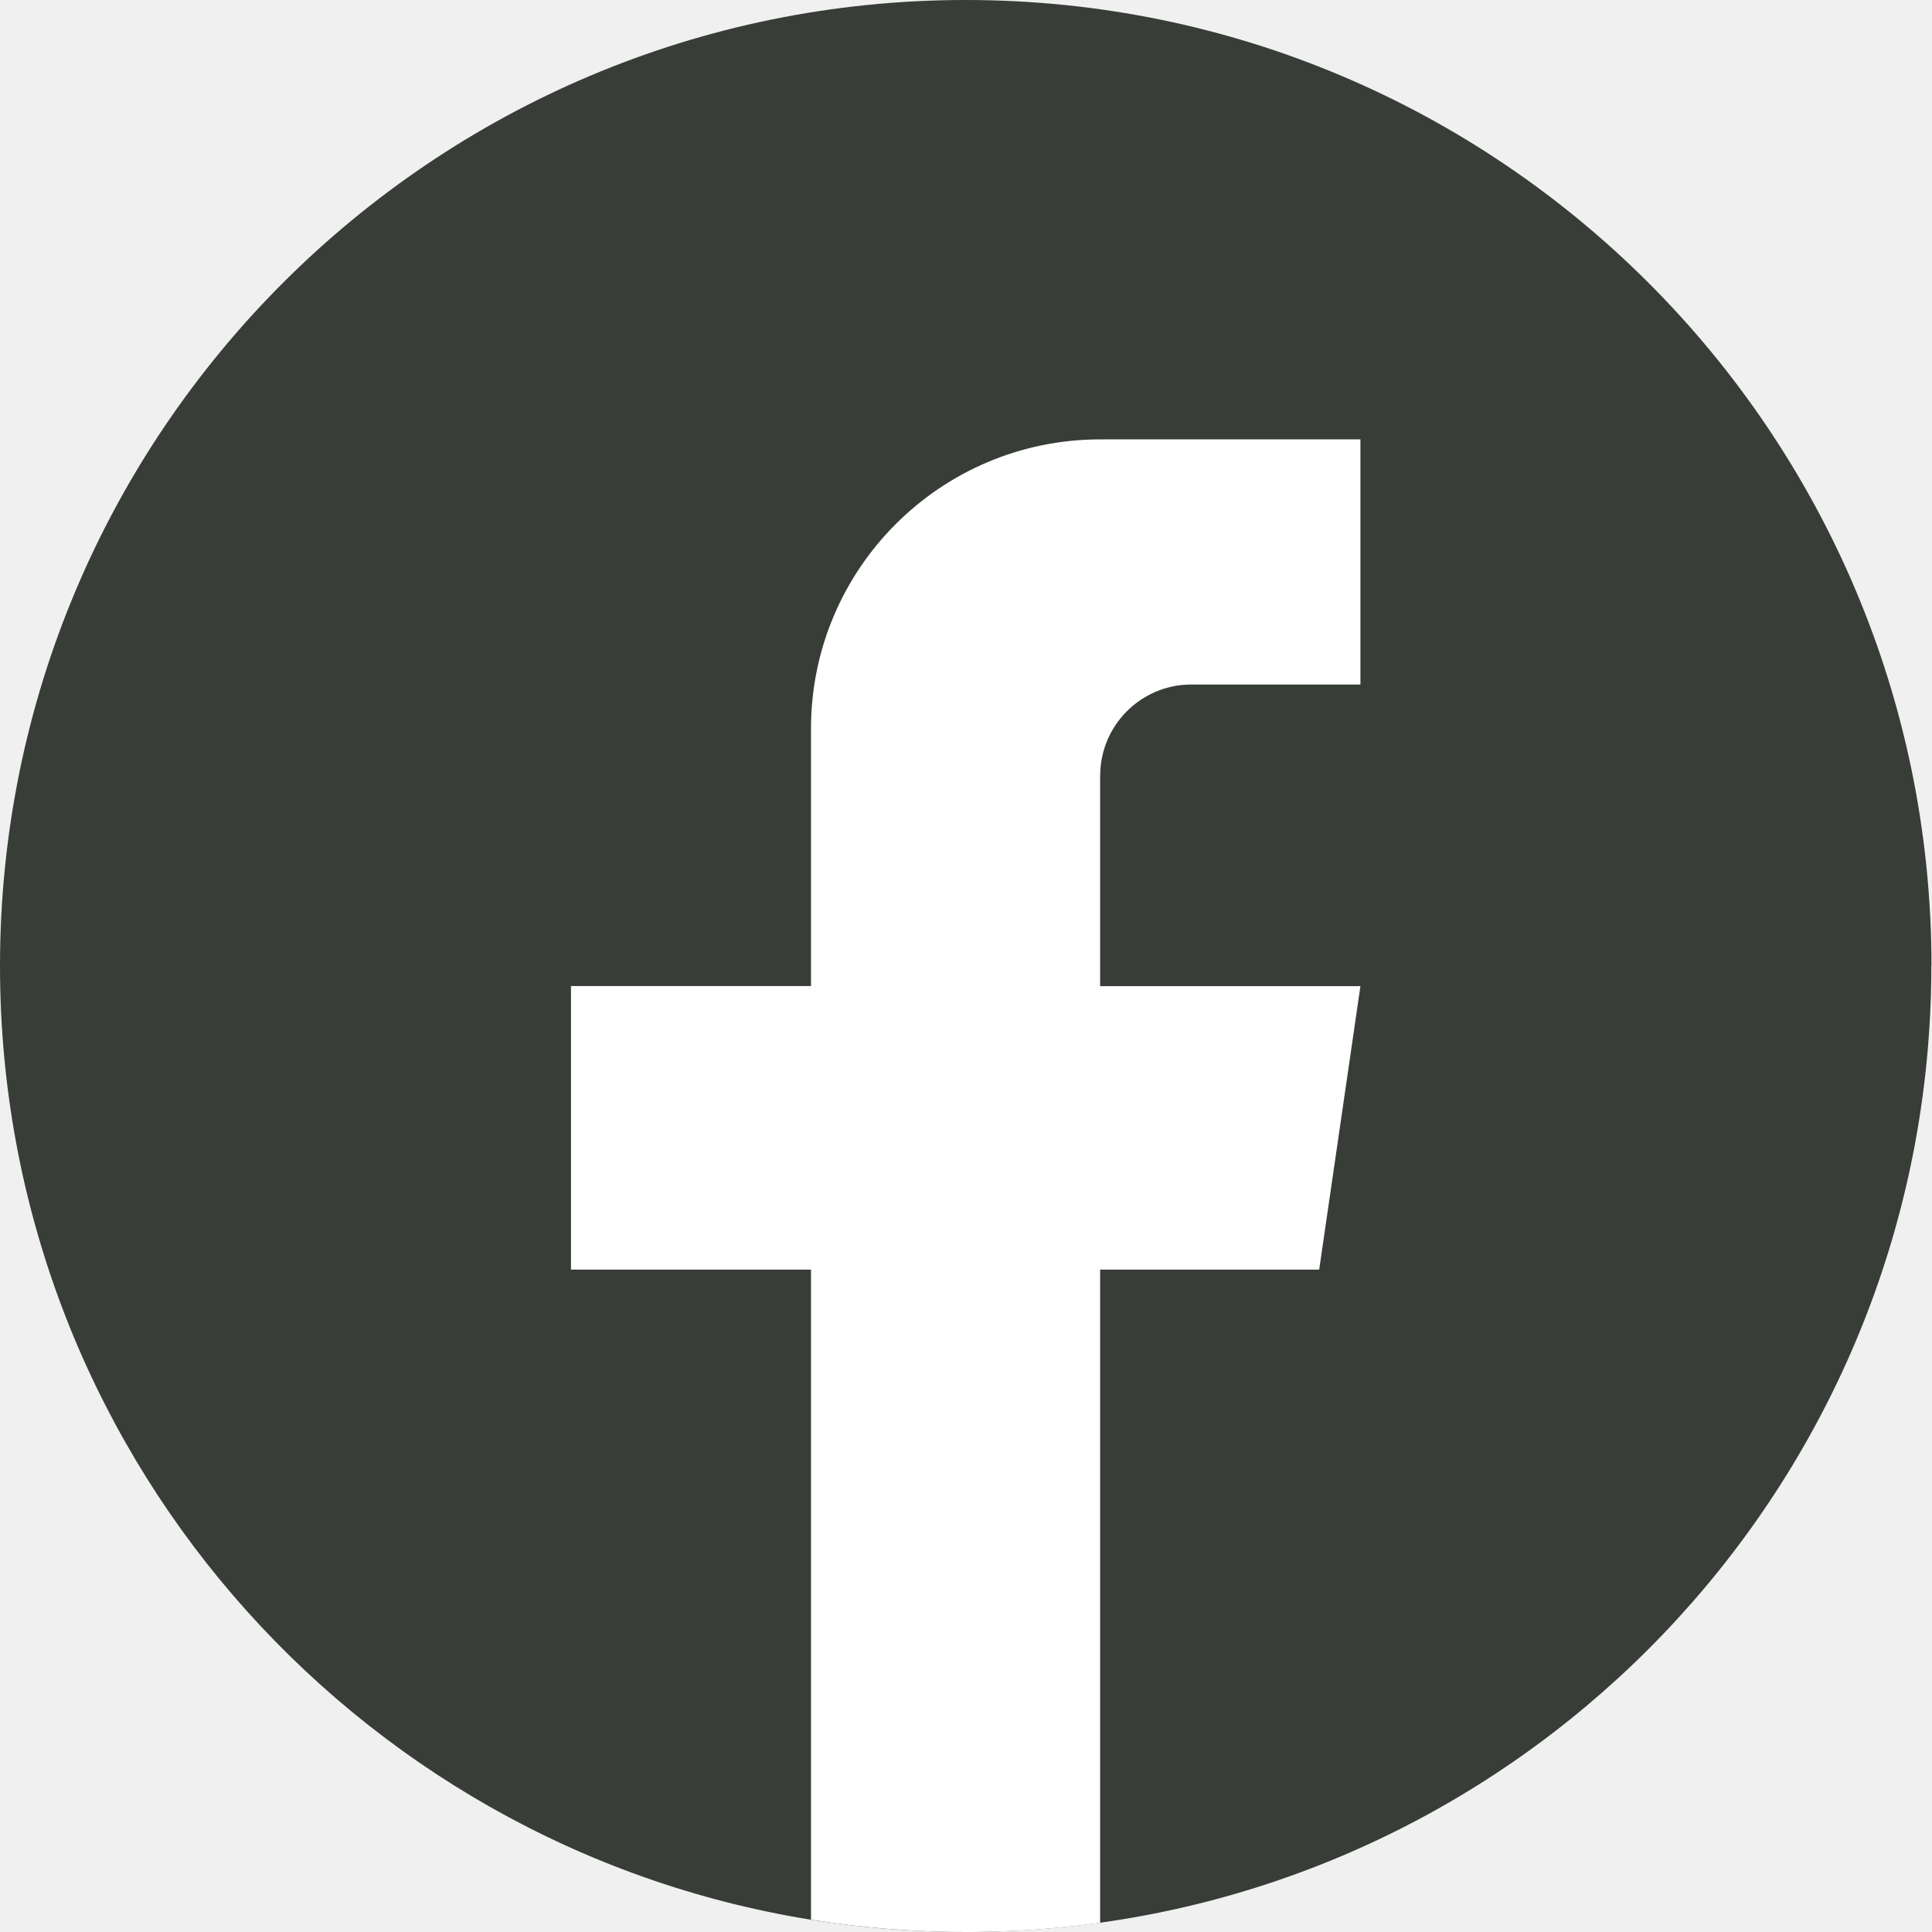
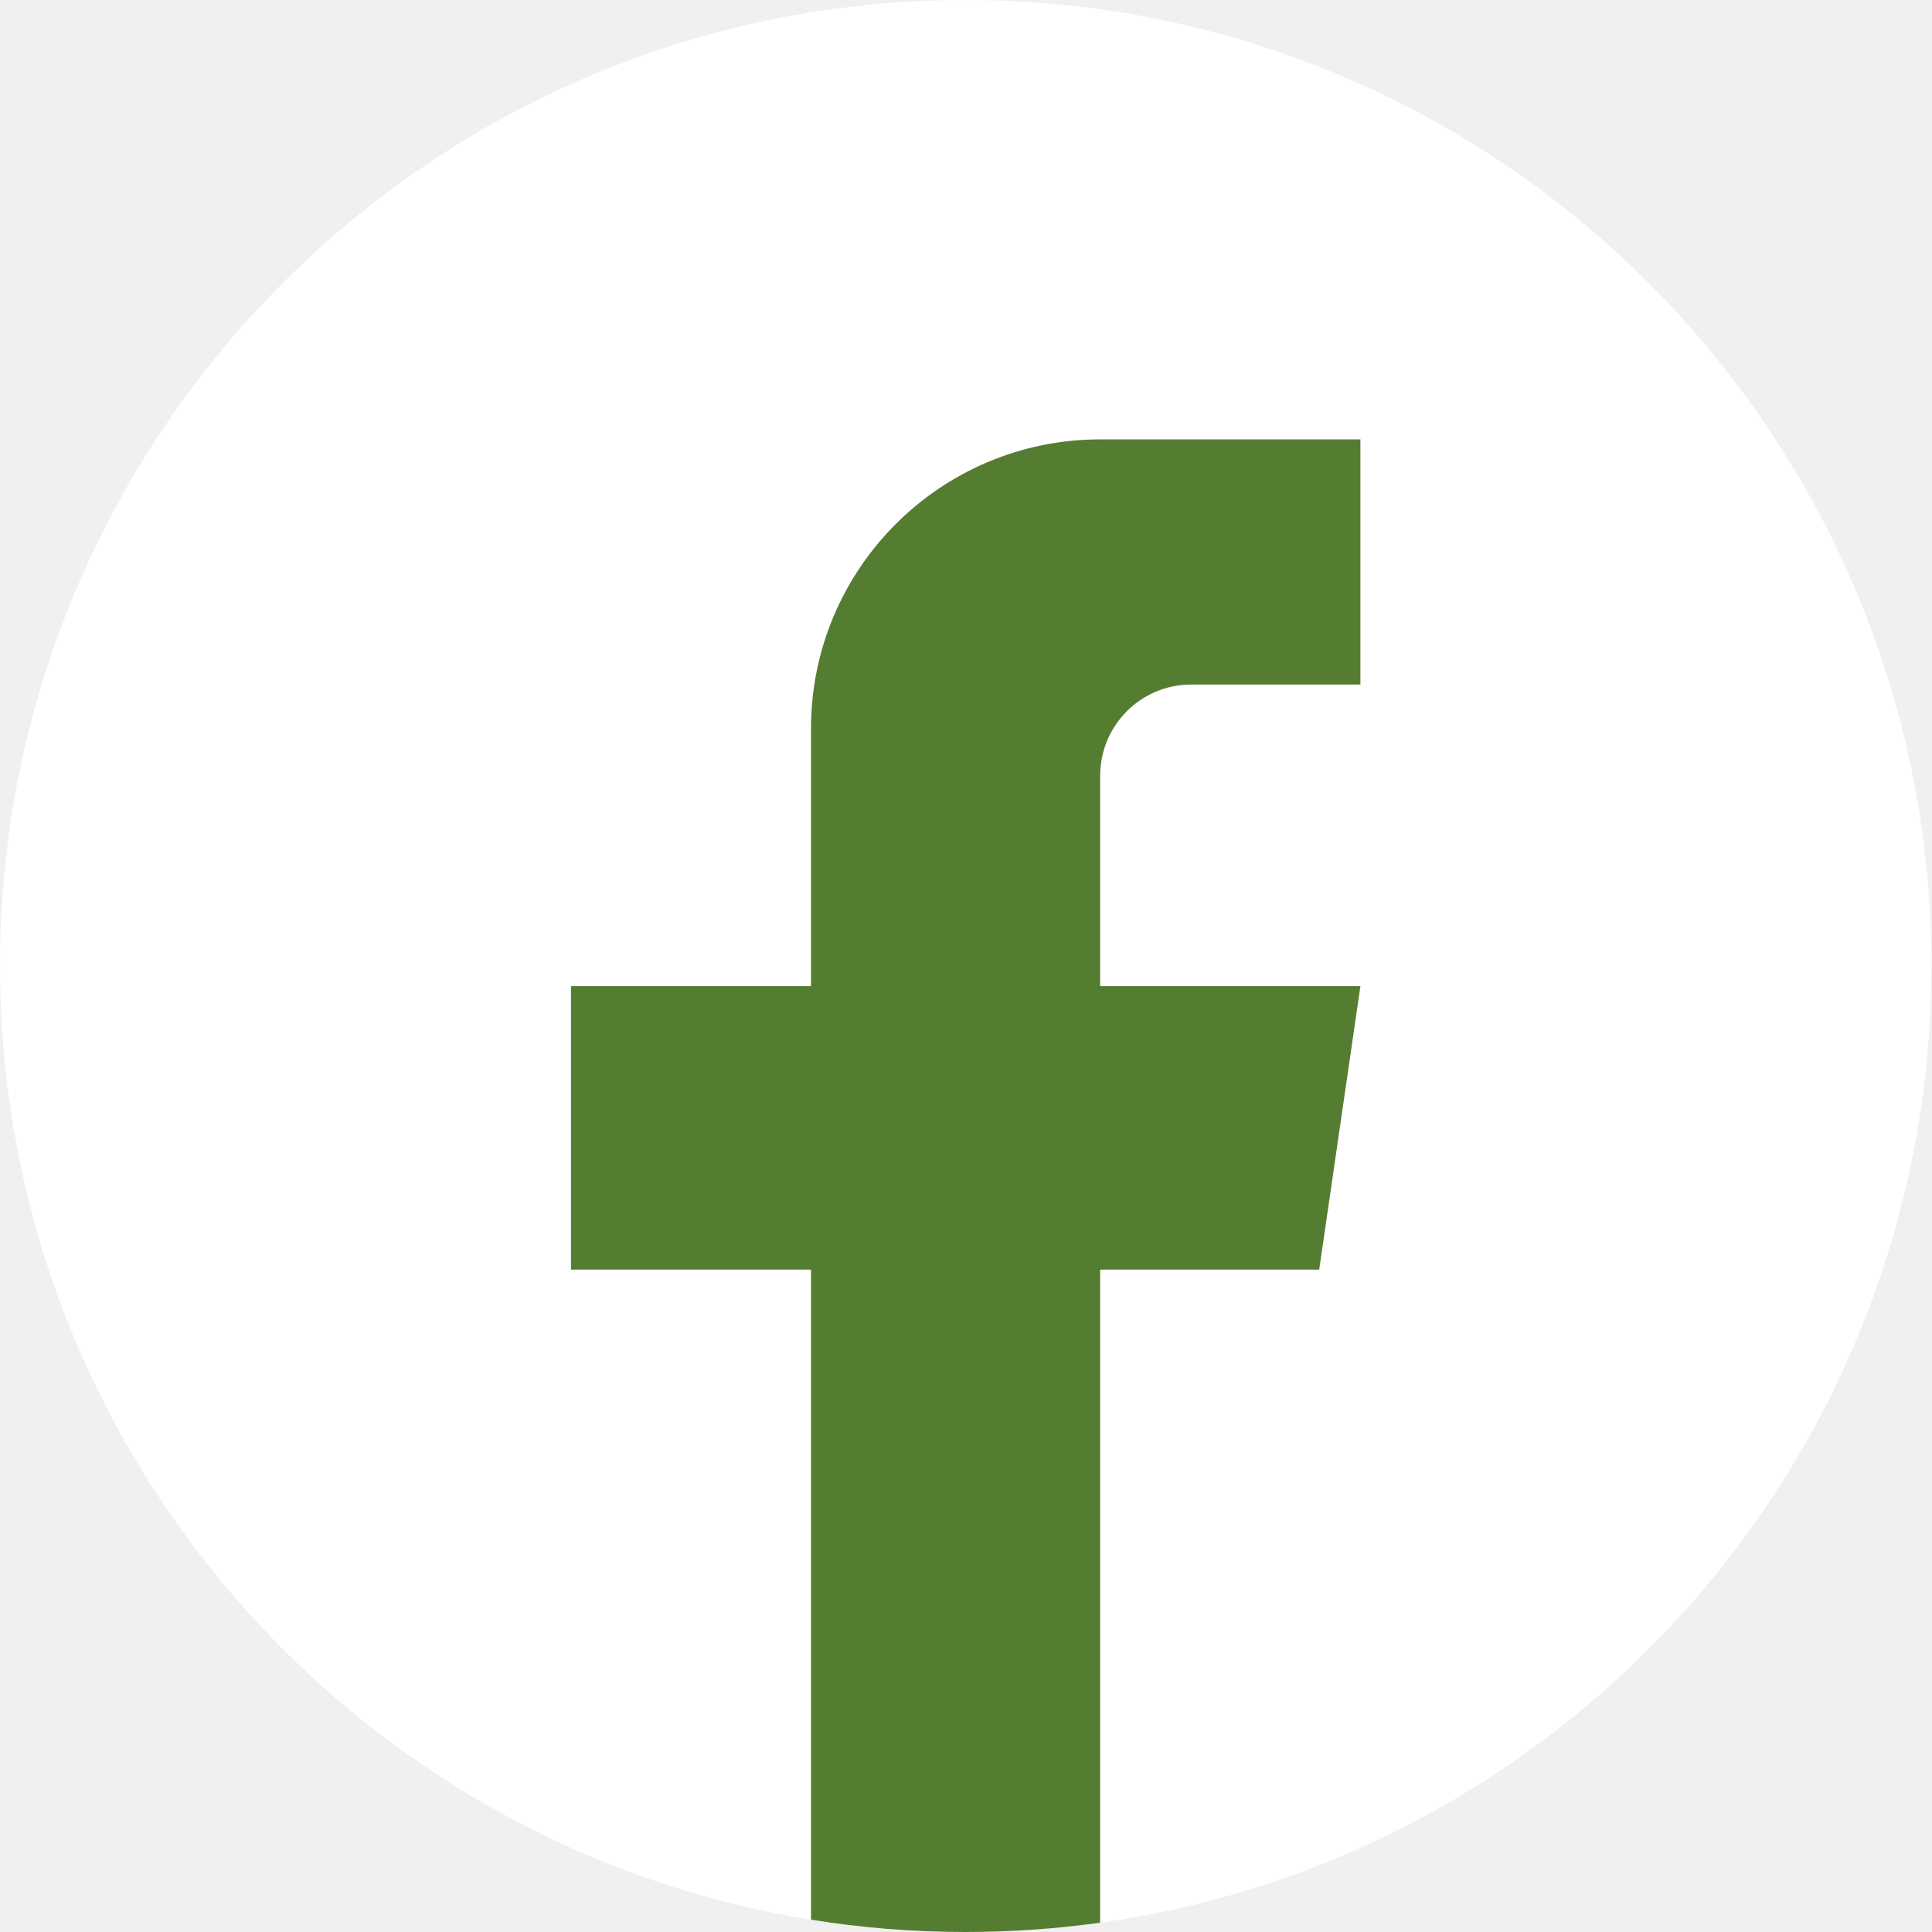
- <svg xmlns="http://www.w3.org/2000/svg" width="26" height="26" fill="none">
-   <path d="M25.991 13c0 6.566-4.865 11.994-11.186 12.875a13.169 13.169 0 01-3.891-.04C4.726 24.837 0 19.47 0 13 0 5.82 5.819 0 12.997 0c7.177 0 12.996 5.82 12.996 13h-.002z" fill="#383D38" />
-   <path d="M14.805 10.439v2.832h3.503l-.555 3.815h-2.948v8.79a13.166 13.166 0 01-3.891-.042v-8.748h-3.23V13.27h3.23V9.806a3.893 3.893 0 013.892-3.893v.002l.018-.002h3.484v3.299h-2.276c-.677 0-1.226.55-1.226 1.226v.001z" fill="#fff" />
+ <svg xmlns="http://www.w3.org/2000/svg" width="26" height="26" viewBox="0 0 26 26" fill="none">
+   <path d="M25.991 13.001C25.991 19.566 21.126 24.994 14.805 25.875C14.214 25.957 13.61 26 12.996 26C12.287 26 11.591 25.944 10.914 25.834C4.726 24.838 0 19.471 0 13.001C0 5.821 5.819 0 12.997 0C20.174 0 25.993 5.821 25.993 13.001H25.991Z" fill="white" />
+   <path d="M14.805 10.439V13.271H18.308L17.753 17.086H14.805V25.875C14.214 25.957 13.61 26 12.996 26C12.287 26 11.591 25.944 10.914 25.834V17.086H7.684V13.271H10.914V9.806C10.914 7.656 12.656 5.913 14.806 5.913V5.915C14.812 5.915 14.818 5.913 14.824 5.913H18.308V9.212H16.032C15.355 9.212 14.806 9.761 14.806 10.438L14.805 10.439Z" fill="#557D32" />
</svg>
